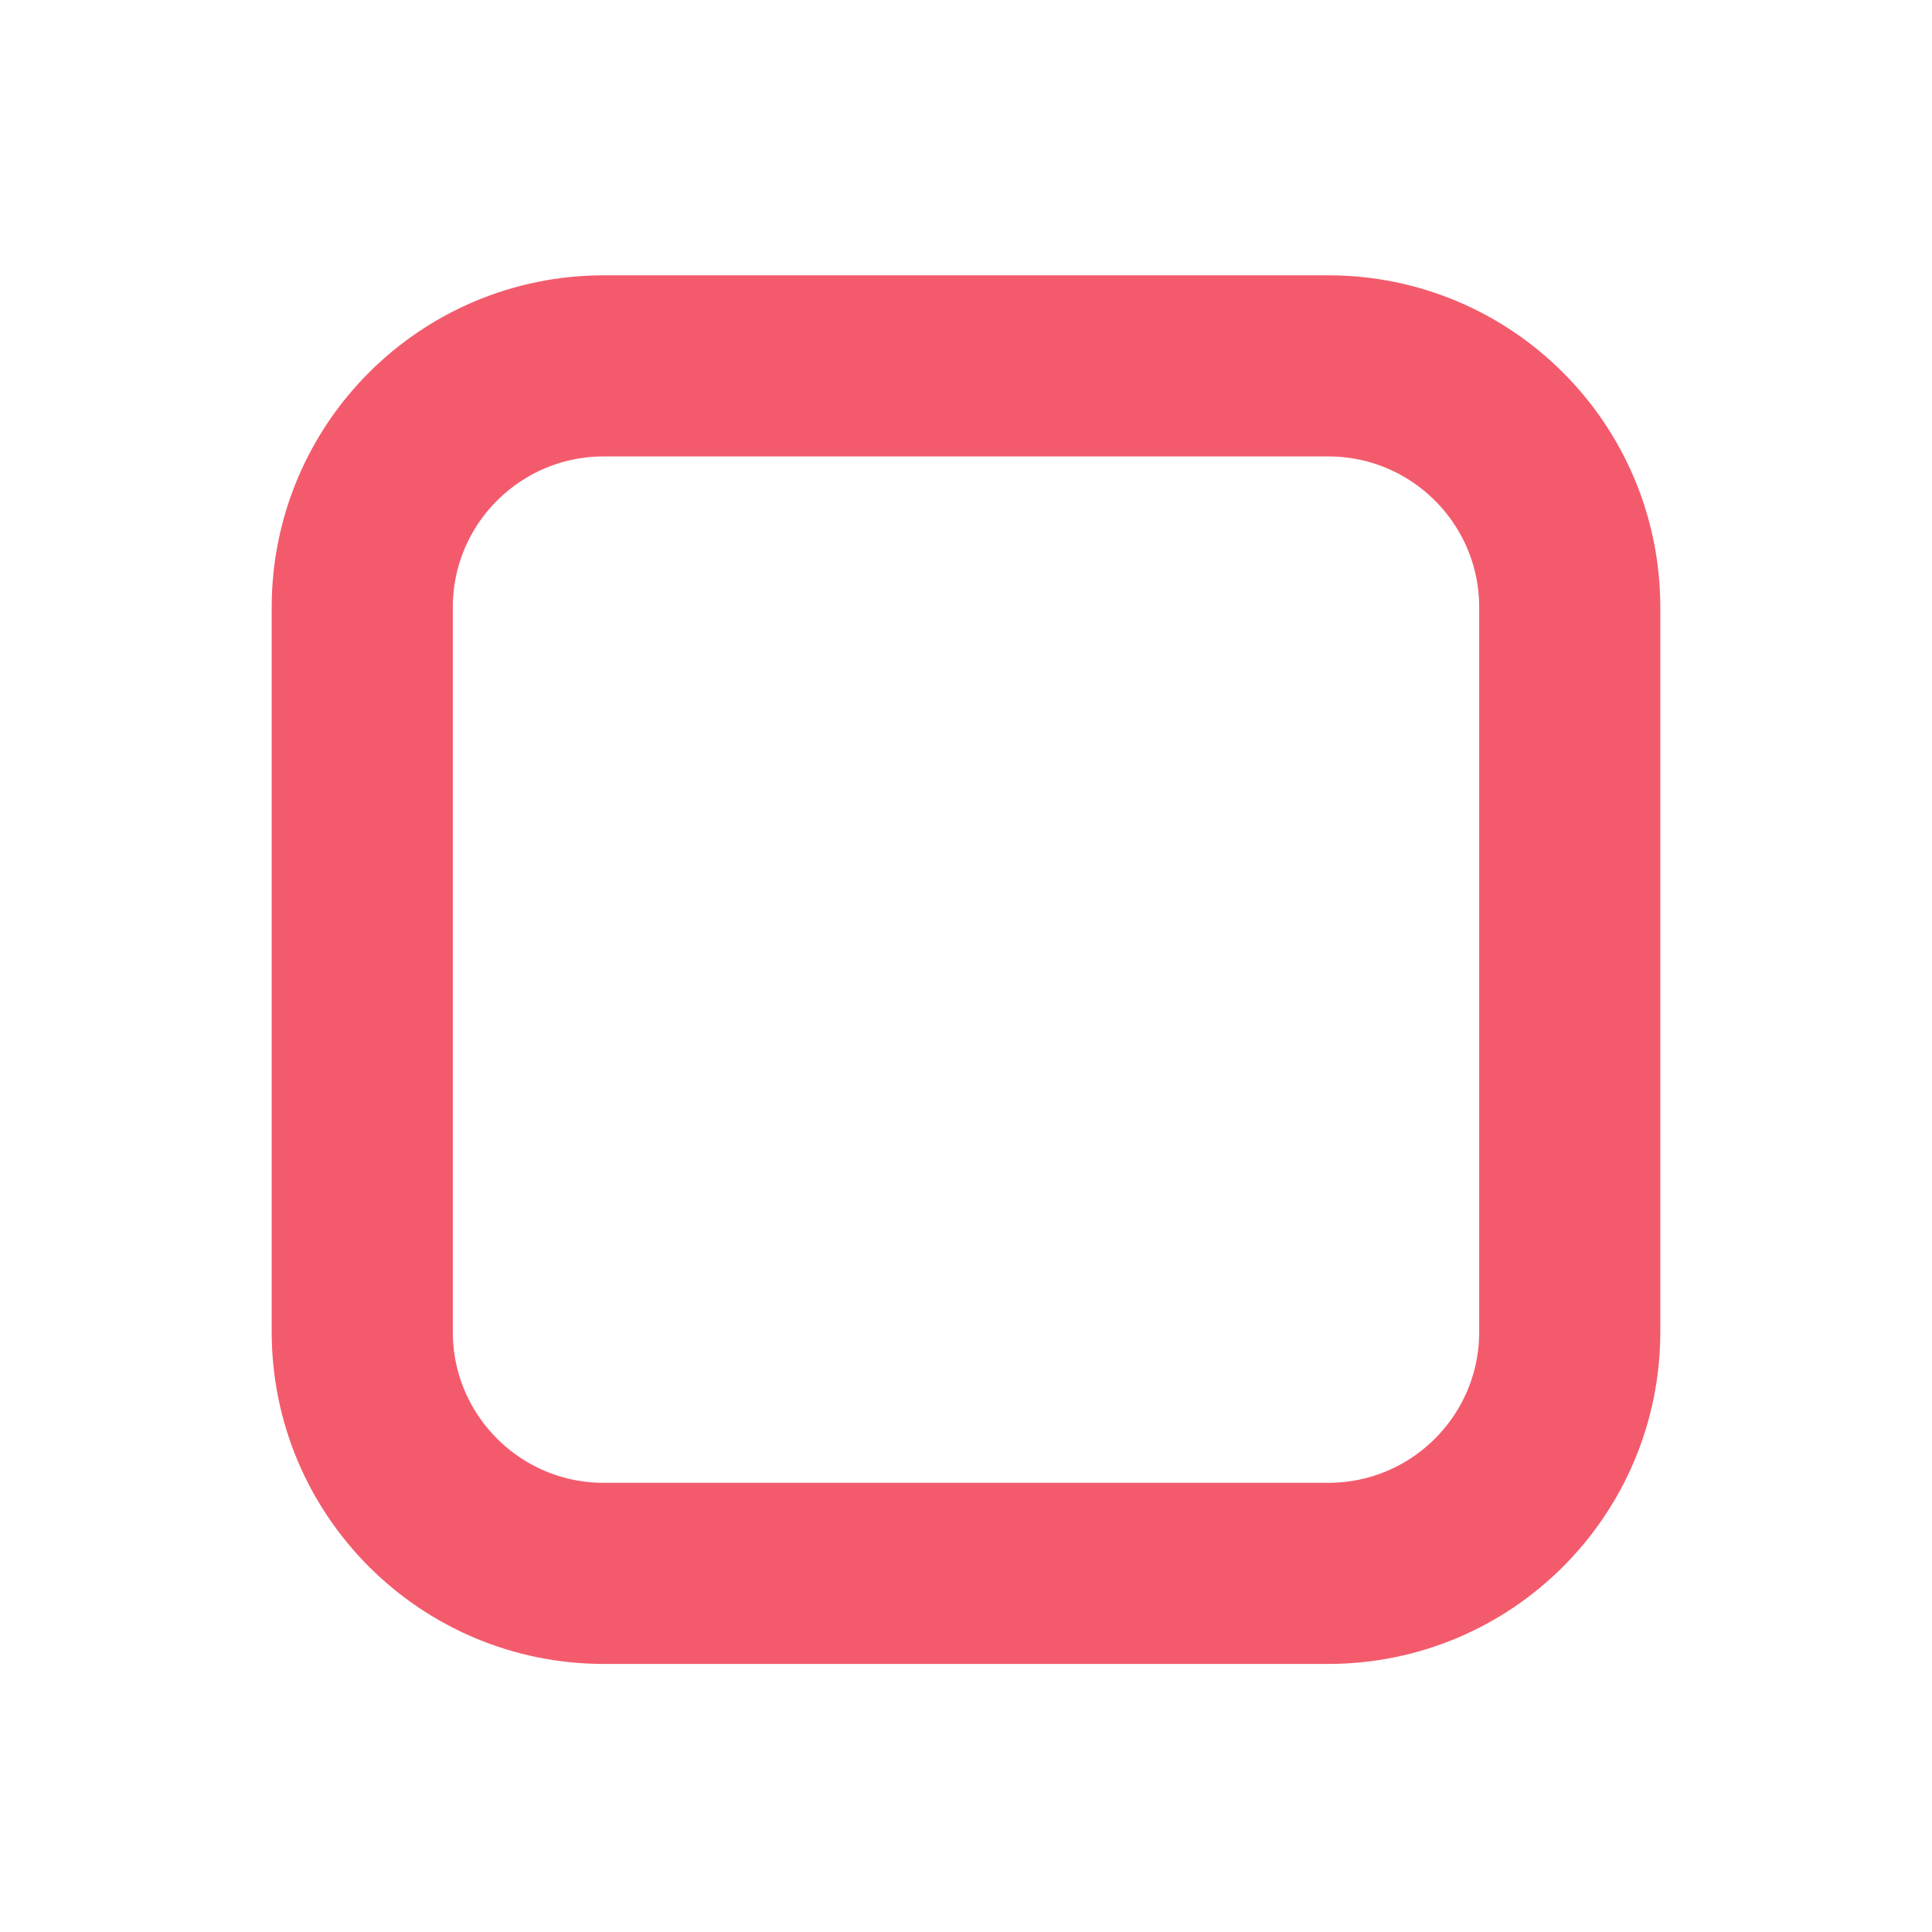
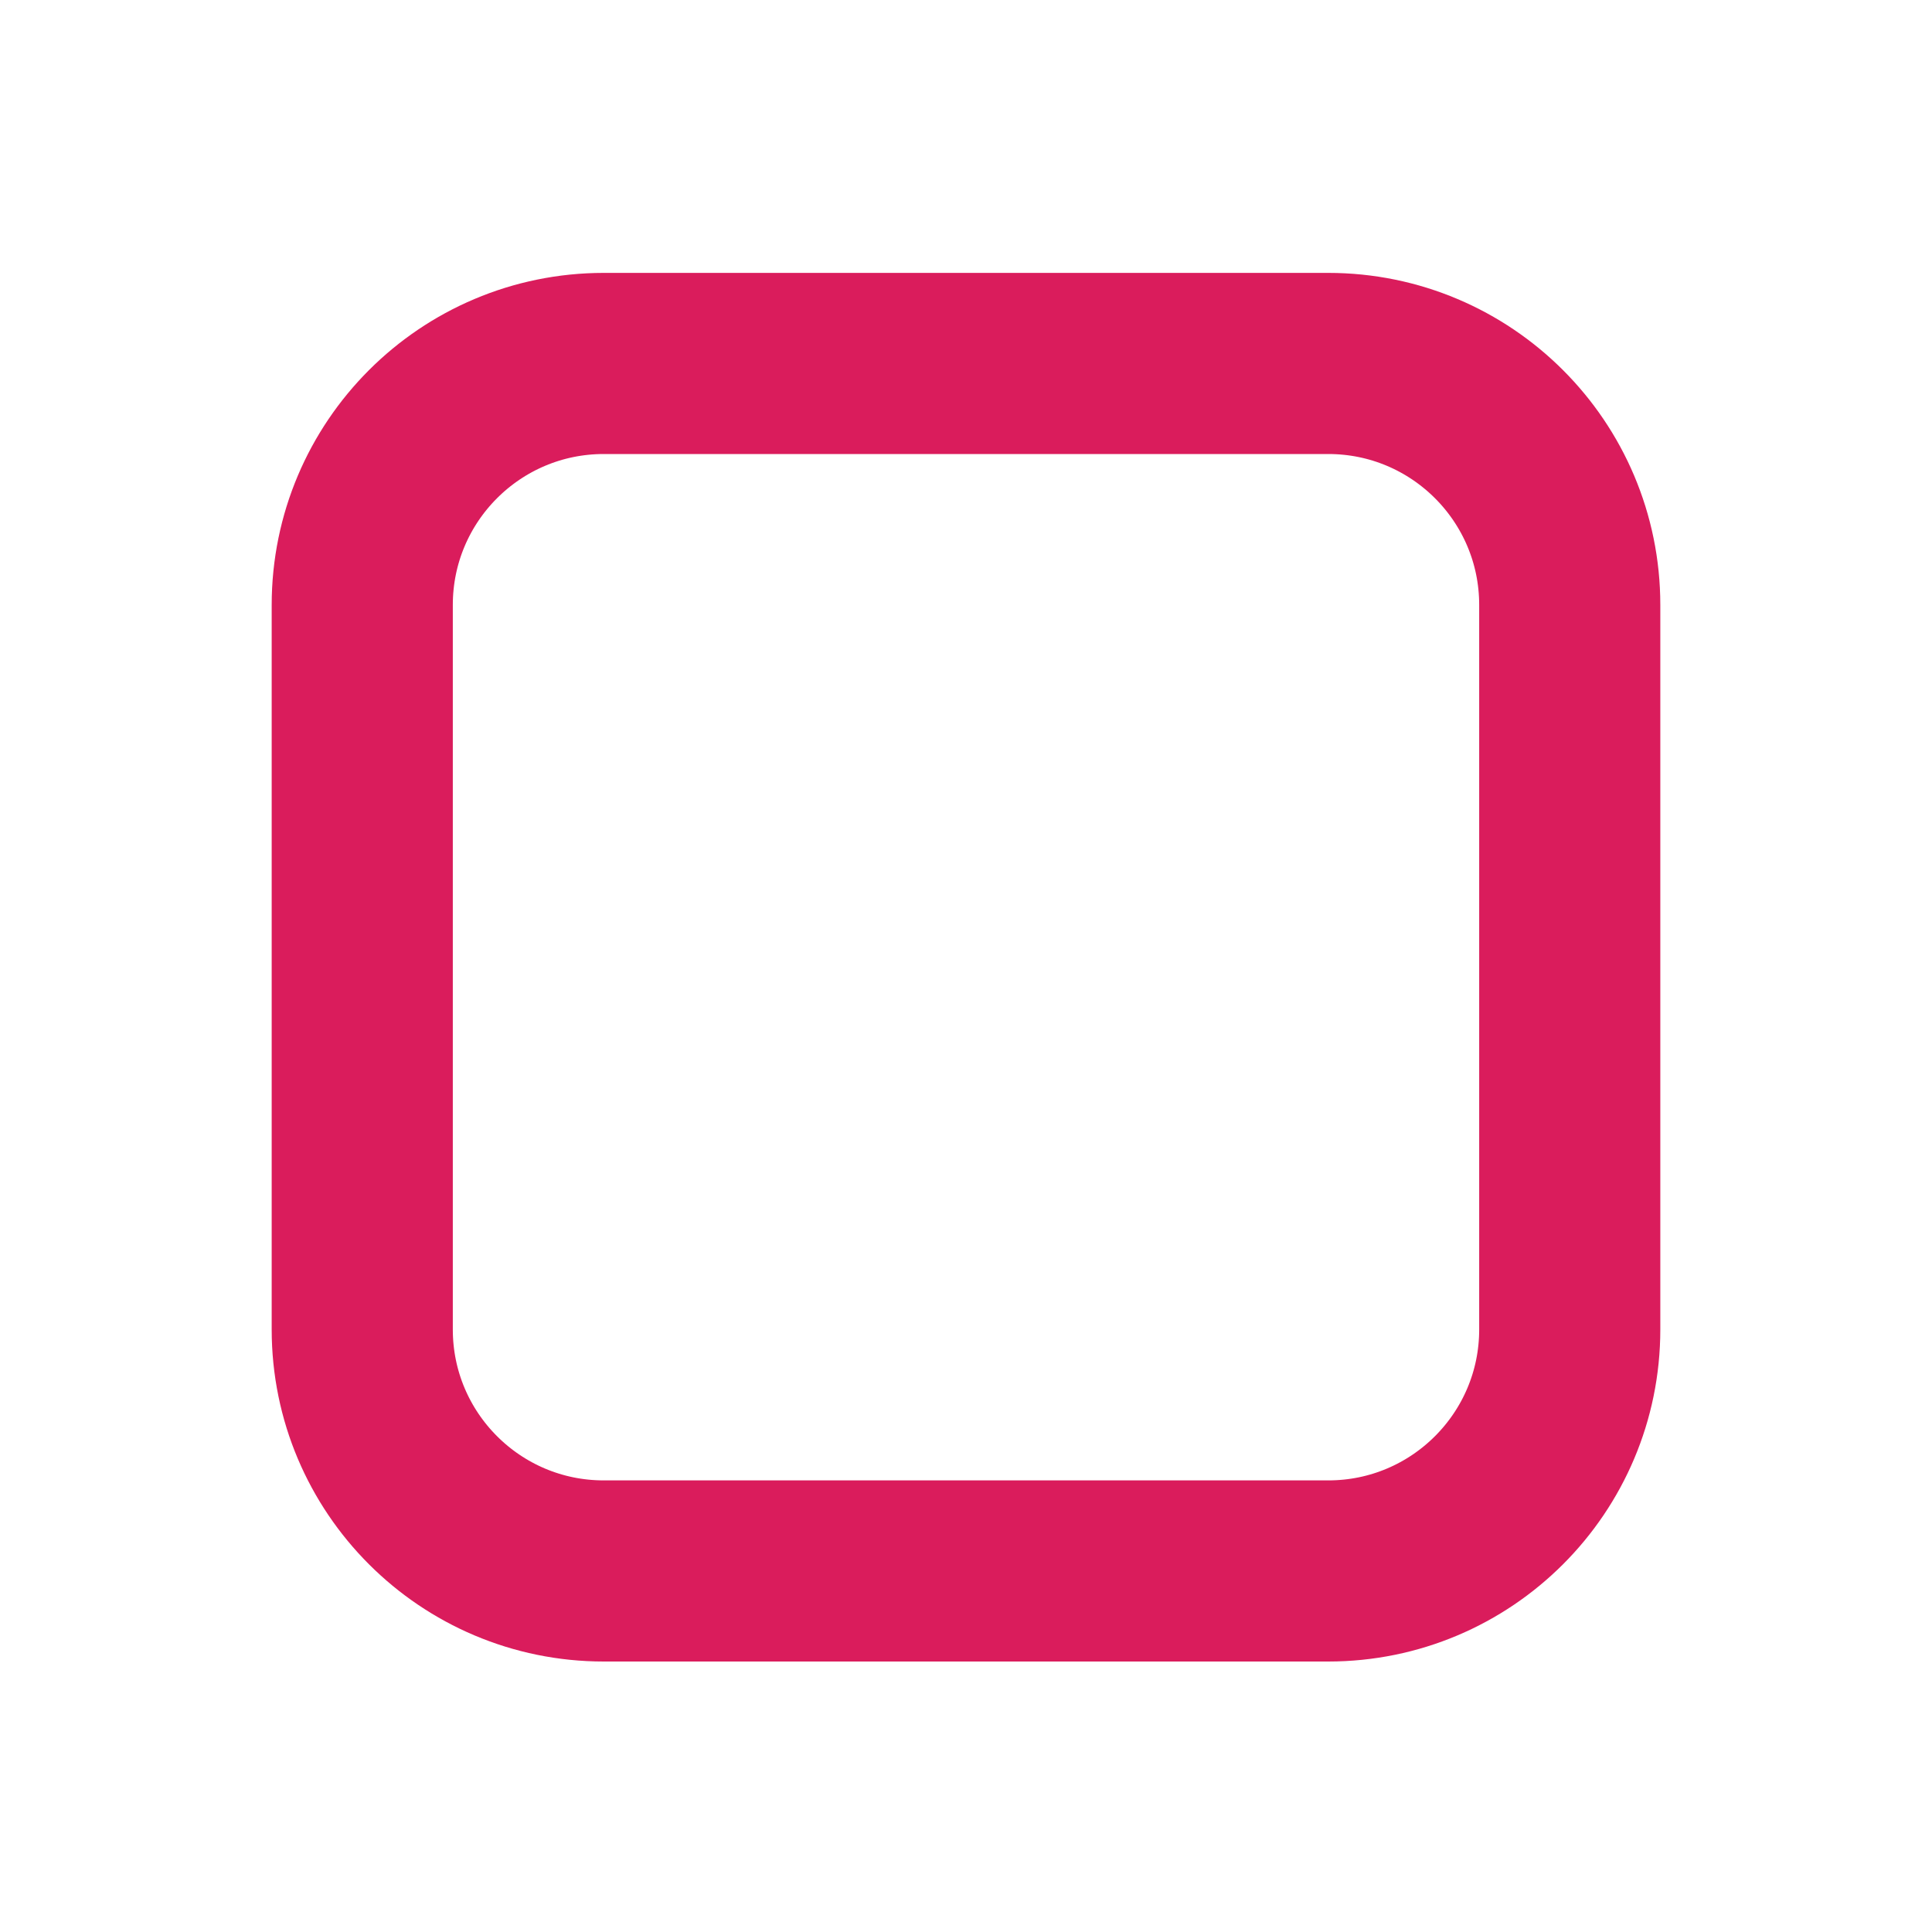
<svg xmlns="http://www.w3.org/2000/svg" id="Layer_1" data-name="Layer 1" viewBox="0 0 16 16">
  <defs>
-     <style>.cls-1{fill:none;stroke:#f35b6d;stroke-miterlimit:10;stroke-width:1.5px;}</style>
+     <style>.cls-1{fill:none;stroke:#da1c5c;stroke-miterlimit:10;stroke-width:1.5px;}</style>
  </defs>
-   <rect class="cls-1" x="3" y="3.03" width="10" height="10" rx="2" />
+   <rect class="cls-1" x="3" y="3.01" width="10" height="10" rx="2" />
</svg>
